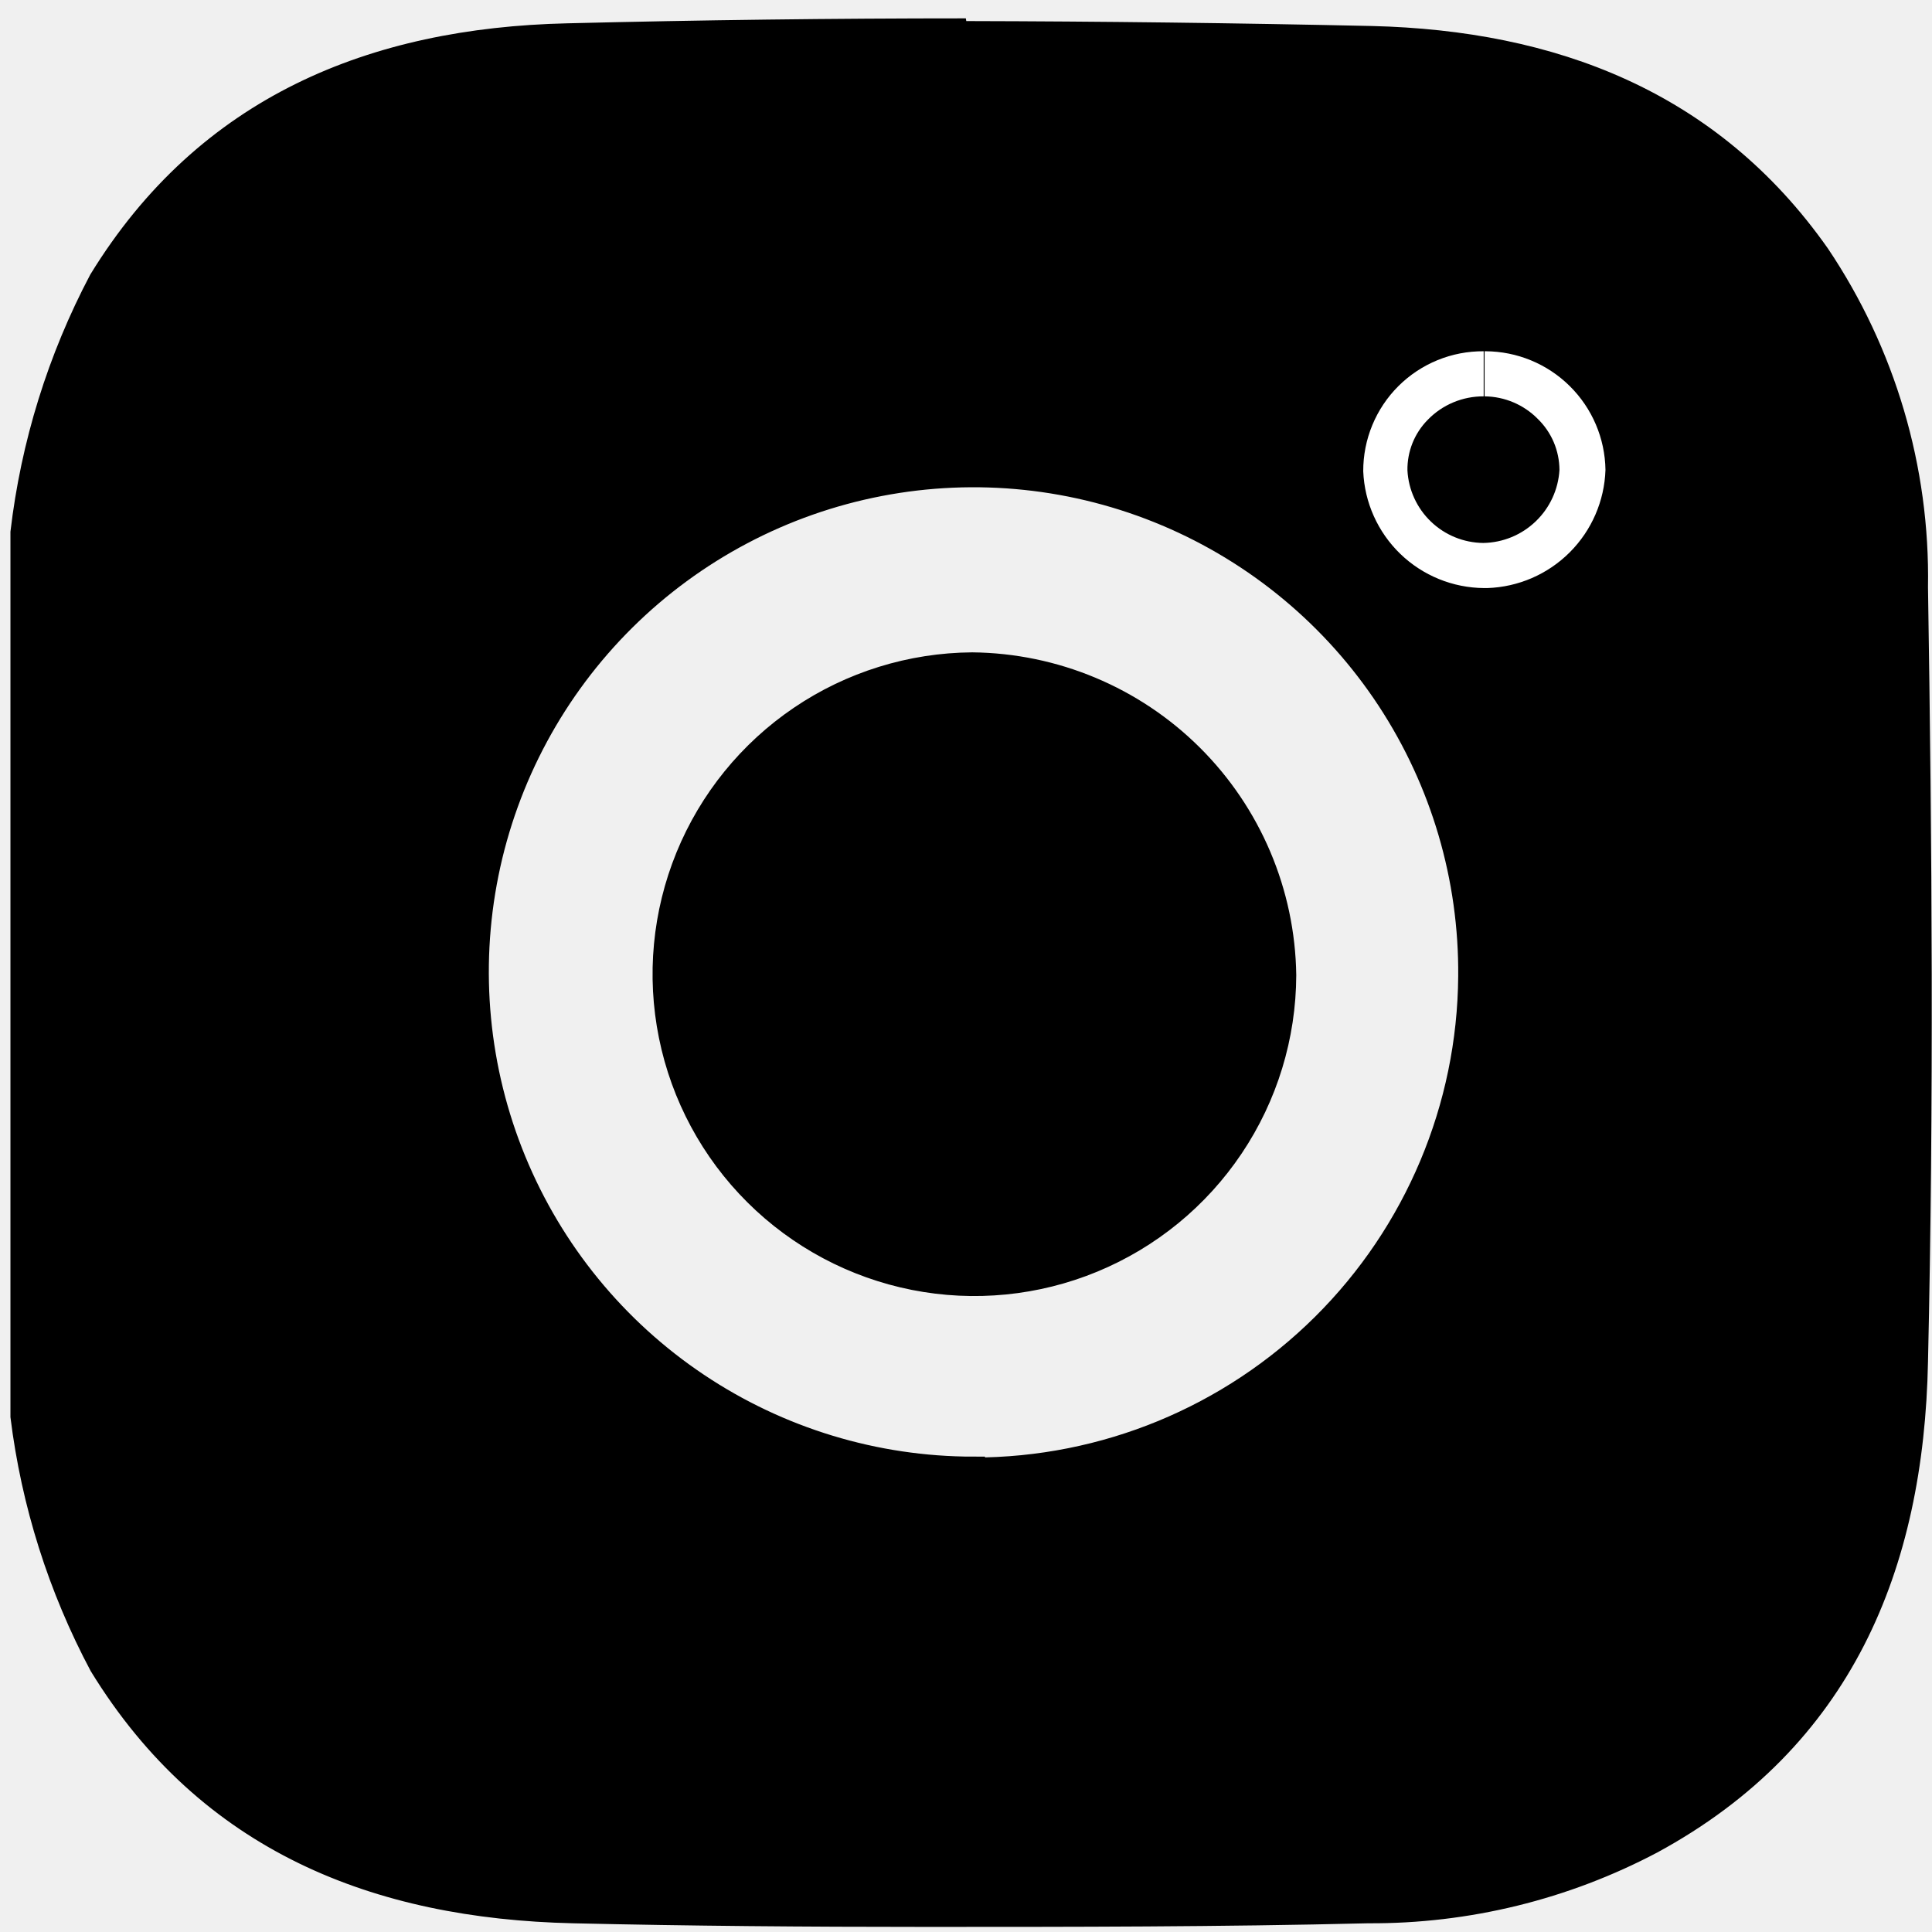
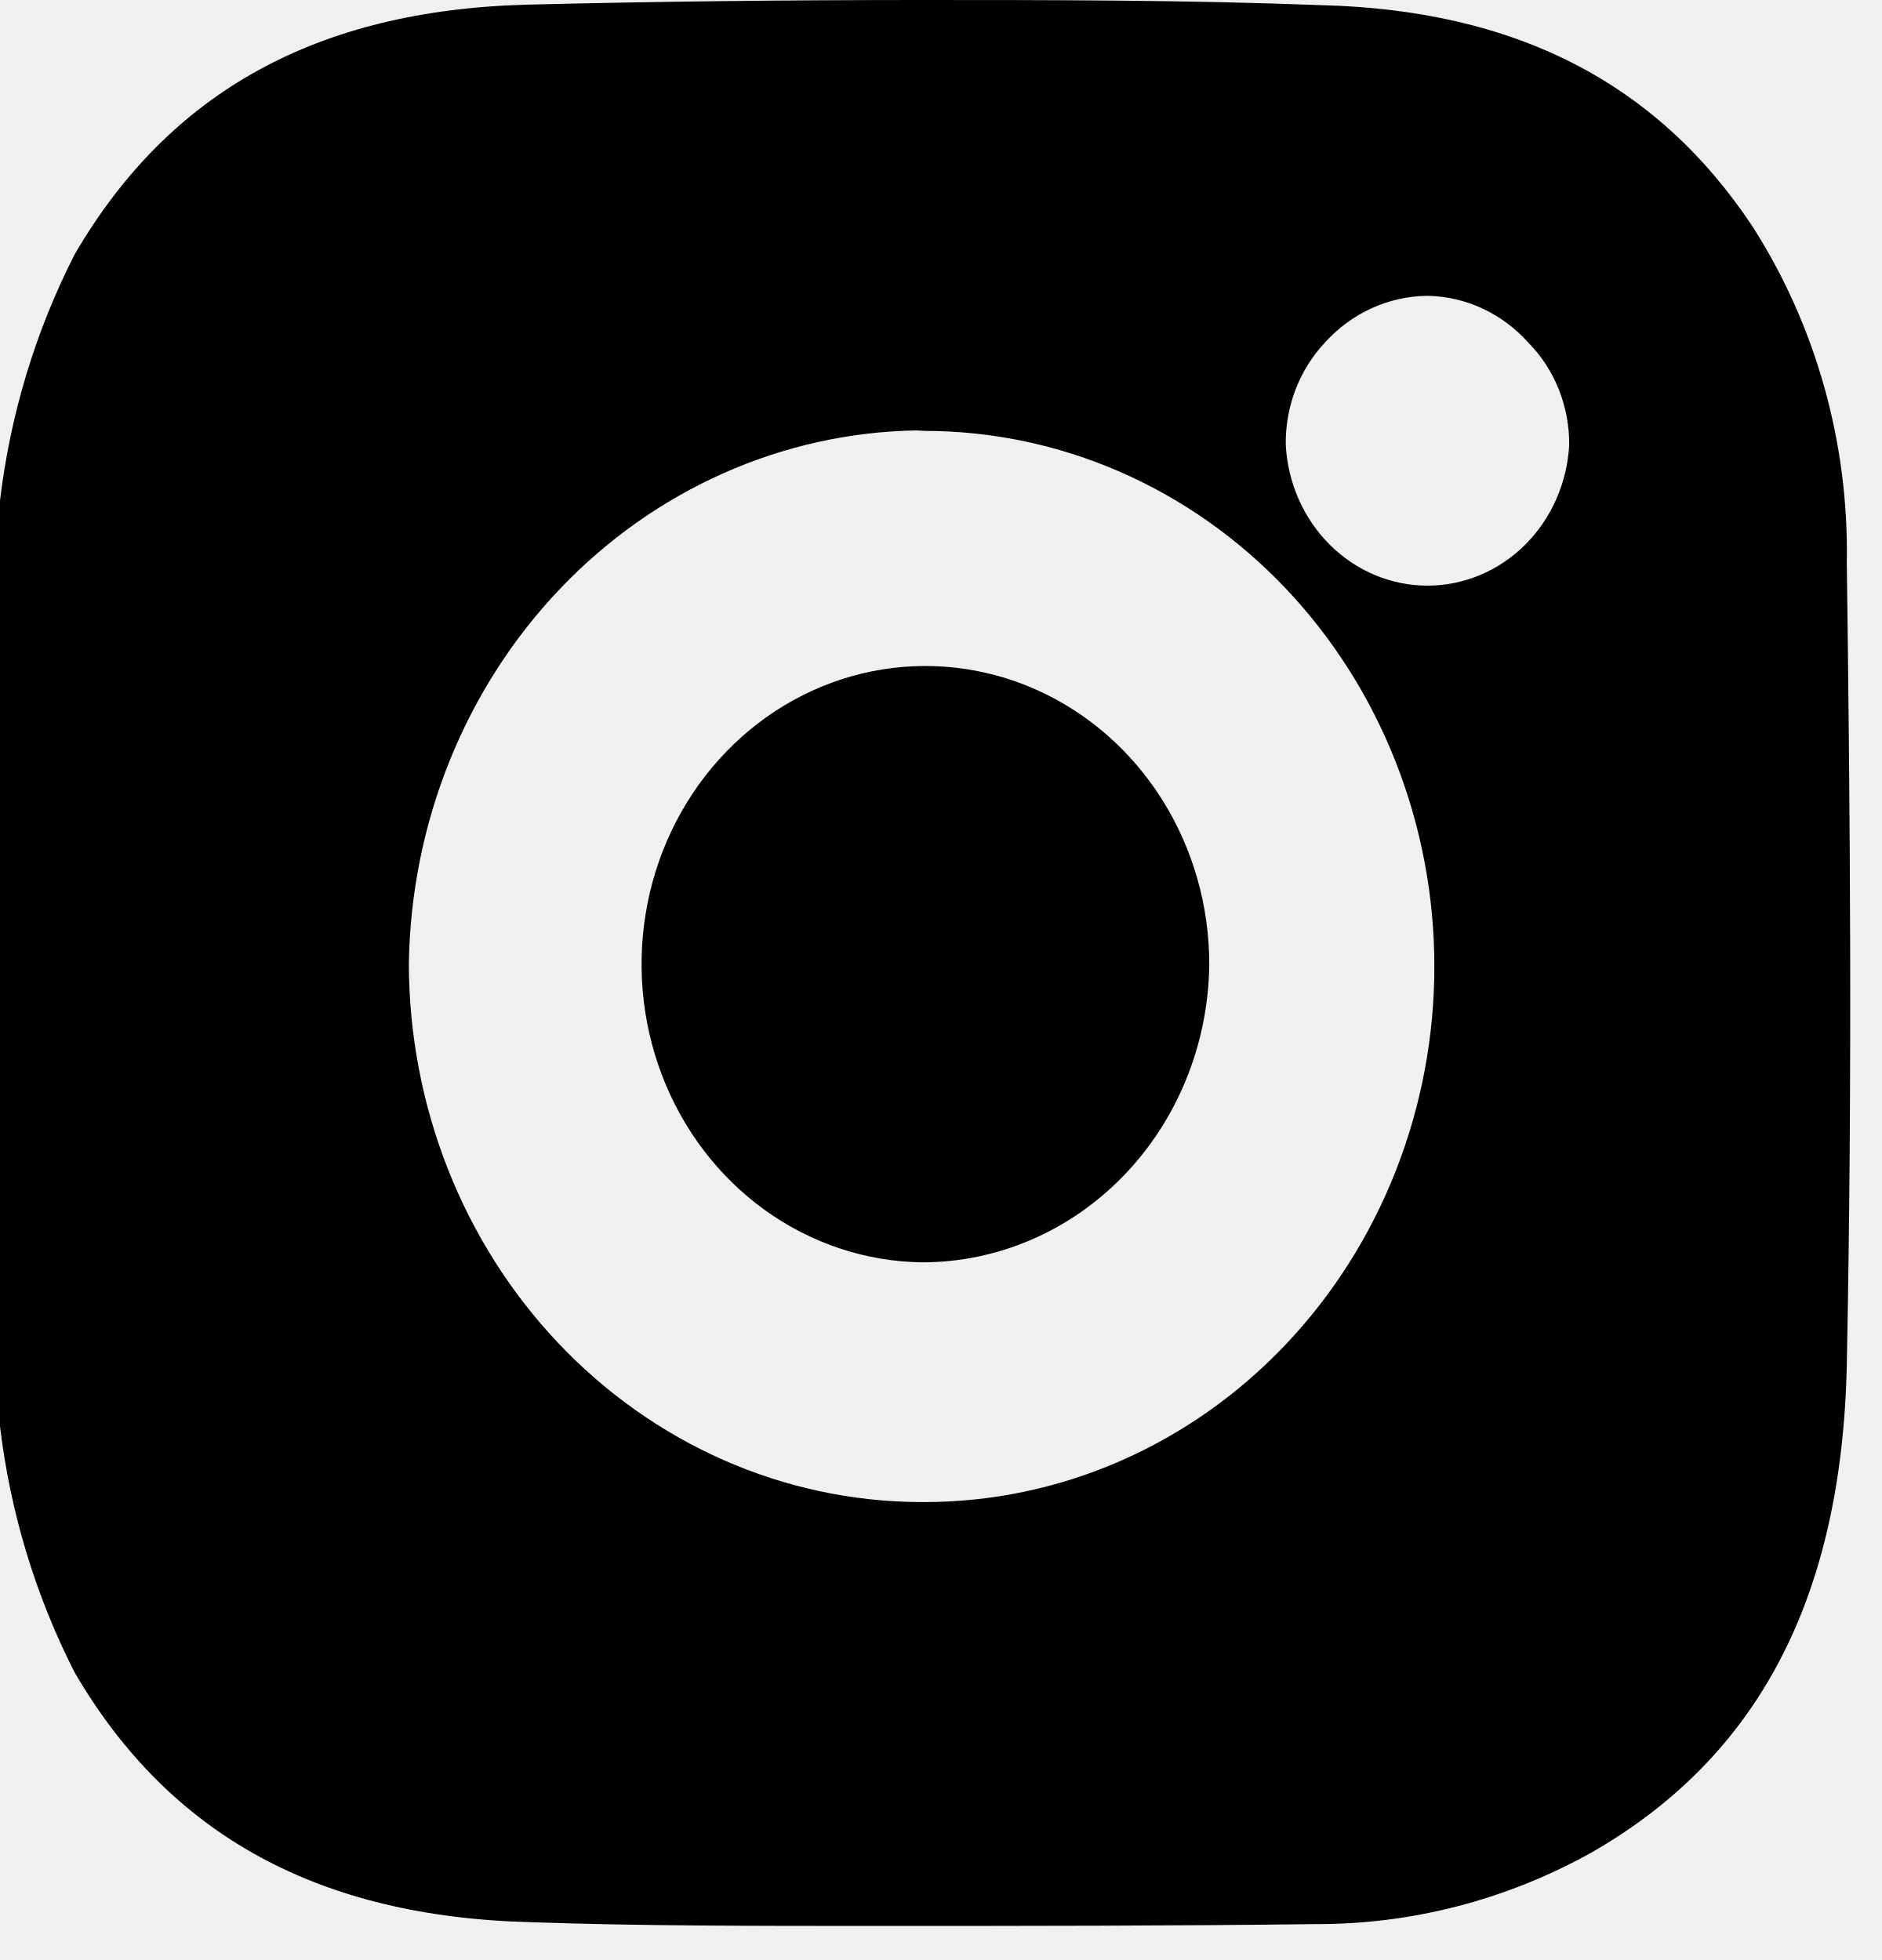
- <svg xmlns="http://www.w3.org/2000/svg" width="84" height="84" viewBox="0 0 84 84" fill="none">
-   <path d="M40.286 82.797C34.677 82.797 29.696 82.797 25.009 82.64C15.653 82.425 9.044 78.993 4.867 72.148C3.139 68.943 2.022 65.445 1.572 61.832V61.42V23.117V22.901C2.042 19.284 3.165 15.782 4.886 12.565C9.064 5.76 15.575 2.328 24.793 2.112C30.52 1.975 36.325 1.896 42.111 1.896C47.896 1.896 53.878 1.896 59.762 2.112C68.332 2.328 74.549 5.348 78.786 11.369C81.603 15.554 83.061 20.505 82.963 25.549C83.1 35.355 83.218 47.122 82.963 59.164C82.747 68.971 79.041 75.678 71.666 79.679C67.94 81.651 63.782 82.669 59.566 82.64C53.133 82.719 46.7 82.797 40.286 82.797ZM31.834 8.015C29.637 8.015 27.44 8.015 25.244 8.015C15.85 8.251 9.966 12.703 8.24 20.901C7.845 22.605 7.634 24.348 7.612 26.098V32.59C7.612 41.121 7.495 49.966 7.612 58.635C7.848 69.951 13.731 76.129 24.636 76.541C30.265 76.737 36.109 76.855 41.993 76.855C47.877 76.855 53.858 76.737 59.977 76.541C68.921 76.247 74.589 71.854 76.373 63.832C76.725 62.432 76.929 60.999 76.981 59.557C76.981 56.399 76.981 53.241 77.099 50.103C77.434 40.857 77.27 31.6 76.609 22.372C76.384 18.781 74.872 15.393 72.35 12.828C69.828 10.262 66.466 8.693 62.88 8.407C59.914 8.033 56.926 7.862 53.937 7.898C52.348 7.898 50.779 7.898 49.191 7.898H44.484H31.834V8.015Z" fill="black" />
-   <path d="M42.11 2.877C47.994 2.877 53.878 2.877 59.761 3.093C67.999 3.289 73.961 6.191 78.001 11.938C80.675 15.964 82.045 20.717 81.924 25.549C82.061 35.473 82.179 47.123 81.924 59.145C81.708 68.559 78.178 74.992 71.137 78.757C67.547 80.651 63.545 81.628 59.487 81.601C52.995 81.601 46.641 81.758 40.228 81.758C34.638 81.758 29.657 81.758 24.969 81.601C15.967 81.385 9.652 78.11 5.631 71.579C3.977 68.473 2.907 65.089 2.474 61.596V61.361V23.293V23.097C2.907 19.592 3.977 16.196 5.631 13.075C9.554 6.584 15.869 3.269 24.753 3.093C30.461 2.955 36.266 2.877 42.032 2.877M44.366 7.094H31.637C29.107 7.094 27.009 7.094 25.048 7.094C20.788 7.027 16.616 8.303 13.123 10.742C9.947 13.224 7.802 16.794 7.102 20.763C6.701 22.527 6.485 24.328 6.455 26.137C6.455 28.314 6.455 30.491 6.455 32.668C6.455 41.2 6.337 50.025 6.455 58.713C6.69 70.638 12.908 77.149 24.42 77.581C30.068 77.777 35.913 77.894 41.816 77.894C47.719 77.894 53.701 77.777 59.82 77.581C69.273 77.267 75.275 72.599 77.158 64.107C77.519 62.635 77.729 61.13 77.785 59.616C77.785 56.478 77.785 53.32 77.903 50.182C78.241 40.903 78.071 31.612 77.393 22.352C77.173 18.542 75.583 14.941 72.916 12.212C70.248 9.483 66.684 7.812 62.88 7.505C59.869 7.114 56.835 6.937 53.799 6.976H49.034C47.465 6.976 45.915 6.976 44.346 6.976M41.993 0.798C36.227 0.798 30.448 0.87 24.655 1.014C16.104 1.21 8.671 4.191 3.925 11.938C2.087 15.418 0.91 19.208 0.454 23.117V61.616C0.93 65.48 2.114 69.222 3.945 72.658C8.75 80.503 16.261 83.425 24.91 83.621C30.009 83.739 35.109 83.778 40.208 83.778C46.641 83.778 53.074 83.778 59.487 83.621C63.867 83.646 68.186 82.588 72.058 80.542C80.511 75.953 83.65 68.225 83.826 59.204C84.081 47.985 84.002 36.748 83.826 25.529C83.915 20.29 82.396 15.149 79.472 10.8C74.647 3.936 67.587 1.328 59.663 1.131C53.767 1.001 47.883 0.929 42.012 0.916L41.993 0.798ZM44.346 8.937C47.504 8.937 50.642 8.819 53.799 8.819C56.743 8.783 59.686 8.954 62.605 9.329C65.965 9.593 69.115 11.062 71.476 13.467C73.837 15.871 75.249 19.047 75.451 22.411C76.569 34.747 75.883 47.123 75.824 59.478C75.775 60.855 75.578 62.223 75.236 63.558C73.588 71.05 68.43 75.227 59.761 75.502C53.78 75.698 47.798 75.816 41.816 75.816C35.834 75.816 30.265 75.717 24.498 75.502C14.084 75.109 8.632 69.343 8.416 58.557C8.201 47.77 8.416 36.983 8.416 26.039C8.443 24.355 8.647 22.679 9.024 21.038C10.652 13.35 16.143 9.153 25.087 8.937C27.264 8.937 29.441 8.937 31.637 8.937H42.267H44.346Z" fill="black" />
-   <path d="M42.267 28.863C39.605 28.883 37.007 29.689 34.802 31.182C32.597 32.675 30.883 34.786 29.875 37.251C28.868 39.716 28.612 42.424 29.141 45.034C29.669 47.644 30.958 50.039 32.845 51.918C34.732 53.797 37.133 55.075 39.745 55.593C42.357 56.11 45.064 55.842 47.524 54.824C49.985 53.806 52.089 52.083 53.572 49.871C55.056 47.66 55.851 45.059 55.859 42.396C55.808 38.812 54.358 35.391 51.818 32.862C49.279 30.334 45.851 28.899 42.267 28.863Z" fill="black" stroke="black" stroke-miterlimit="10" />
-   <path d="M80.453 52.535C79.668 36.198 82.551 8.545 61.742 6.956C40.934 5.368 11.417 8.918 11.417 8.918C7.894 14.421 6.243 20.914 6.71 27.432C7.2 39.199 6.945 49.927 6.945 49.927C6.945 49.927 4.298 73.168 17.222 75.913C30.147 78.659 68.587 78.11 71.49 74.168C74.392 70.226 81.237 68.912 80.453 52.535ZM42.326 63.832C38.051 63.832 33.872 62.562 30.32 60.182C26.768 57.803 24.003 54.422 22.377 50.469C20.75 46.515 20.334 42.167 21.182 37.977C22.031 33.787 24.105 29.943 27.142 26.934C30.179 23.925 34.041 21.886 38.239 21.076C42.437 20.266 46.78 20.721 50.719 22.384C54.657 24.047 58.013 26.843 60.36 30.416C62.706 33.99 63.939 38.18 63.9 42.455C63.858 48.149 61.567 53.596 57.526 57.608C53.484 61.62 48.021 63.872 42.326 63.871V63.832Z" fill="black" stroke="black" stroke-miterlimit="10" />
-   <path d="M64.488 24.529C63.384 24.52 62.325 24.088 61.529 23.322C60.734 22.556 60.263 21.514 60.213 20.41C60.203 19.874 60.301 19.341 60.499 18.843C60.698 18.344 60.994 17.89 61.37 17.508C61.773 17.088 62.257 16.755 62.793 16.529C63.33 16.303 63.906 16.189 64.488 16.194C65.056 16.189 65.619 16.298 66.144 16.514C66.669 16.729 67.147 17.047 67.548 17.449C67.937 17.83 68.246 18.285 68.458 18.786C68.67 19.288 68.781 19.827 68.783 20.371C68.735 21.462 68.279 22.494 67.505 23.264C66.731 24.035 65.697 24.486 64.606 24.529H64.488Z" fill="black" />
-   <path d="M64.547 15.272V17.233C65.418 17.241 66.25 17.594 66.861 18.214C67.157 18.502 67.393 18.847 67.555 19.227C67.716 19.608 67.8 20.017 67.803 20.43C67.753 21.28 67.384 22.08 66.769 22.669C66.155 23.259 65.34 23.594 64.488 23.607C63.641 23.598 62.828 23.267 62.216 22.68C61.604 22.094 61.238 21.296 61.193 20.45C61.187 20.043 61.262 19.64 61.413 19.262C61.565 18.885 61.79 18.542 62.076 18.253C62.391 17.927 62.769 17.669 63.187 17.494C63.605 17.319 64.055 17.23 64.508 17.233V15.272M64.508 15.272C63.82 15.267 63.139 15.398 62.502 15.658C61.866 15.918 61.287 16.302 60.8 16.787C60.313 17.272 59.928 17.849 59.665 18.485C59.403 19.12 59.269 19.801 59.271 20.489C59.327 21.849 59.904 23.135 60.882 24.081C61.861 25.027 63.166 25.559 64.527 25.568H64.665C66.013 25.524 67.295 24.969 68.249 24.015C69.204 23.06 69.759 21.779 69.803 20.43C69.783 19.058 69.225 17.749 68.249 16.785C67.273 15.82 65.958 15.277 64.586 15.272H64.508Z" fill="white" />
+ <svg xmlns="http://www.w3.org/2000/svg" width="48" height="50" viewBox="0 0 48 50" fill="none">
+   <path d="M22.399 49.131C19.165 49.131 16.272 49.131 13.56 49.036C8.147 48.905 4.335 46.83 1.906 42.669C0.909 40.716 0.263 38.586 0 36.386V36.148V12.888V12.769C0.263 10.569 0.909 8.439 1.906 6.486C4.323 2.337 8.091 0.262 13.435 0.119C16.748 0.036 20.119 0 23.466 0C26.813 0 30.274 7.33616e-07 33.678 0.131C38.637 0.25 42.246 2.098 44.685 5.758C46.315 8.298 47.159 11.304 47.102 14.366C47.182 20.327 47.25 27.481 47.102 34.813C46.977 40.774 44.833 44.839 40.566 47.272C38.409 48.469 36.005 49.091 33.565 49.084C29.832 49.131 26.099 49.131 22.399 49.131ZM23.375 10.98C19.96 11.036 16.699 12.485 14.282 15.022C11.866 17.558 10.484 20.983 10.428 24.572C10.431 28.202 11.799 31.684 14.235 34.259C16.671 36.834 19.977 38.293 23.432 38.318H23.579C25.287 38.318 26.978 37.965 28.556 37.278C30.134 36.591 31.567 35.585 32.775 34.316C33.982 33.047 34.94 31.541 35.593 29.884C36.247 28.226 36.583 26.449 36.583 24.655C36.583 22.861 36.247 21.084 35.593 19.427C34.94 17.769 33.982 16.263 32.775 14.994C31.567 13.725 30.134 12.719 28.556 12.032C26.978 11.346 25.287 10.992 23.579 10.992L23.375 10.98ZM36.39 7.547C35.904 7.553 35.423 7.662 34.976 7.866C34.53 8.071 34.127 8.368 33.792 8.739C33.469 9.083 33.214 9.491 33.042 9.939C32.871 10.387 32.786 10.867 32.793 11.35C32.845 12.32 33.248 13.233 33.921 13.901C34.593 14.568 35.483 14.94 36.407 14.94C37.332 14.94 38.222 14.568 38.894 13.901C39.566 13.233 39.97 12.32 40.022 11.35C40.026 10.863 39.935 10.38 39.756 9.931C39.577 9.482 39.312 9.077 38.978 8.739C38.65 8.373 38.257 8.08 37.821 7.875C37.384 7.67 36.913 7.559 36.436 7.547H36.39Z" fill="black" />
+   <path d="M23.512 32.202C22.083 32.183 20.691 31.72 19.512 30.872C18.333 30.024 17.419 28.828 16.886 27.435C16.353 26.043 16.224 24.515 16.515 23.045C16.806 21.575 17.505 20.229 18.523 19.176C19.541 18.122 20.834 17.409 22.237 17.126C23.64 16.843 25.092 17.003 26.409 17.585C27.726 18.167 28.85 19.145 29.639 20.397C30.427 21.649 30.846 23.118 30.842 24.619C30.815 26.642 30.03 28.573 28.658 29.992C27.286 31.411 25.437 32.205 23.512 32.202Z" fill="black" />
</svg>
